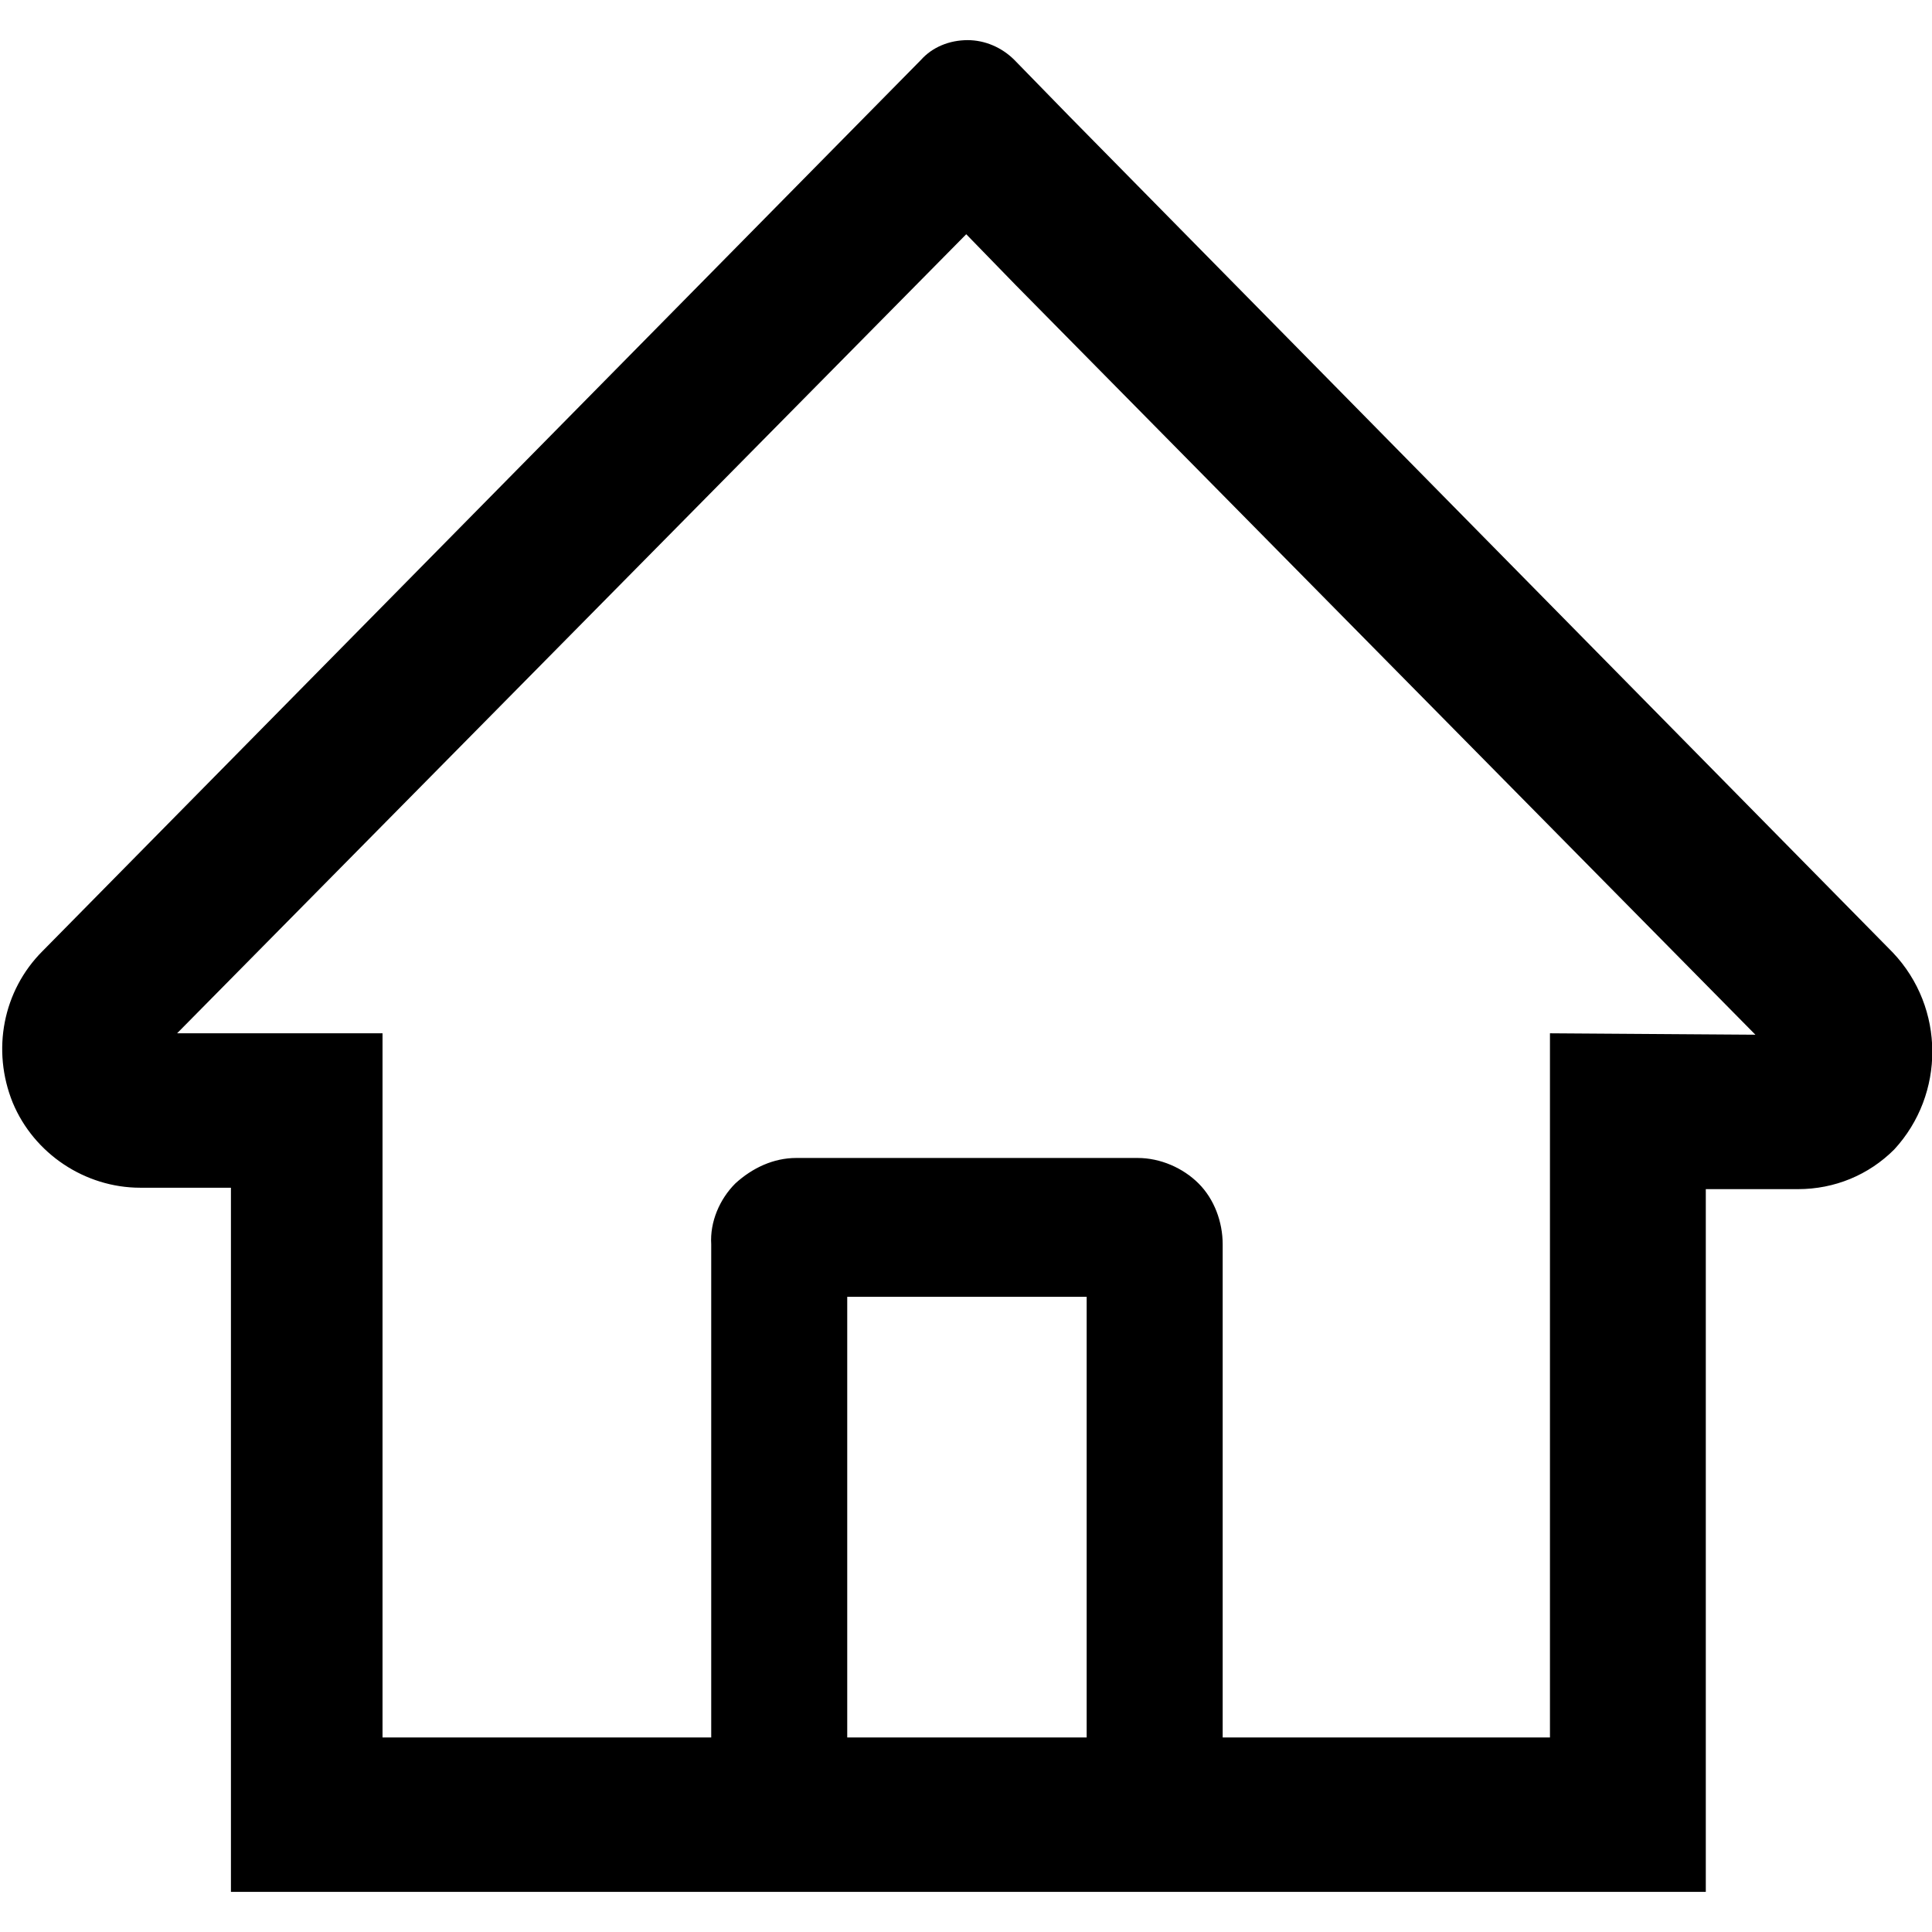
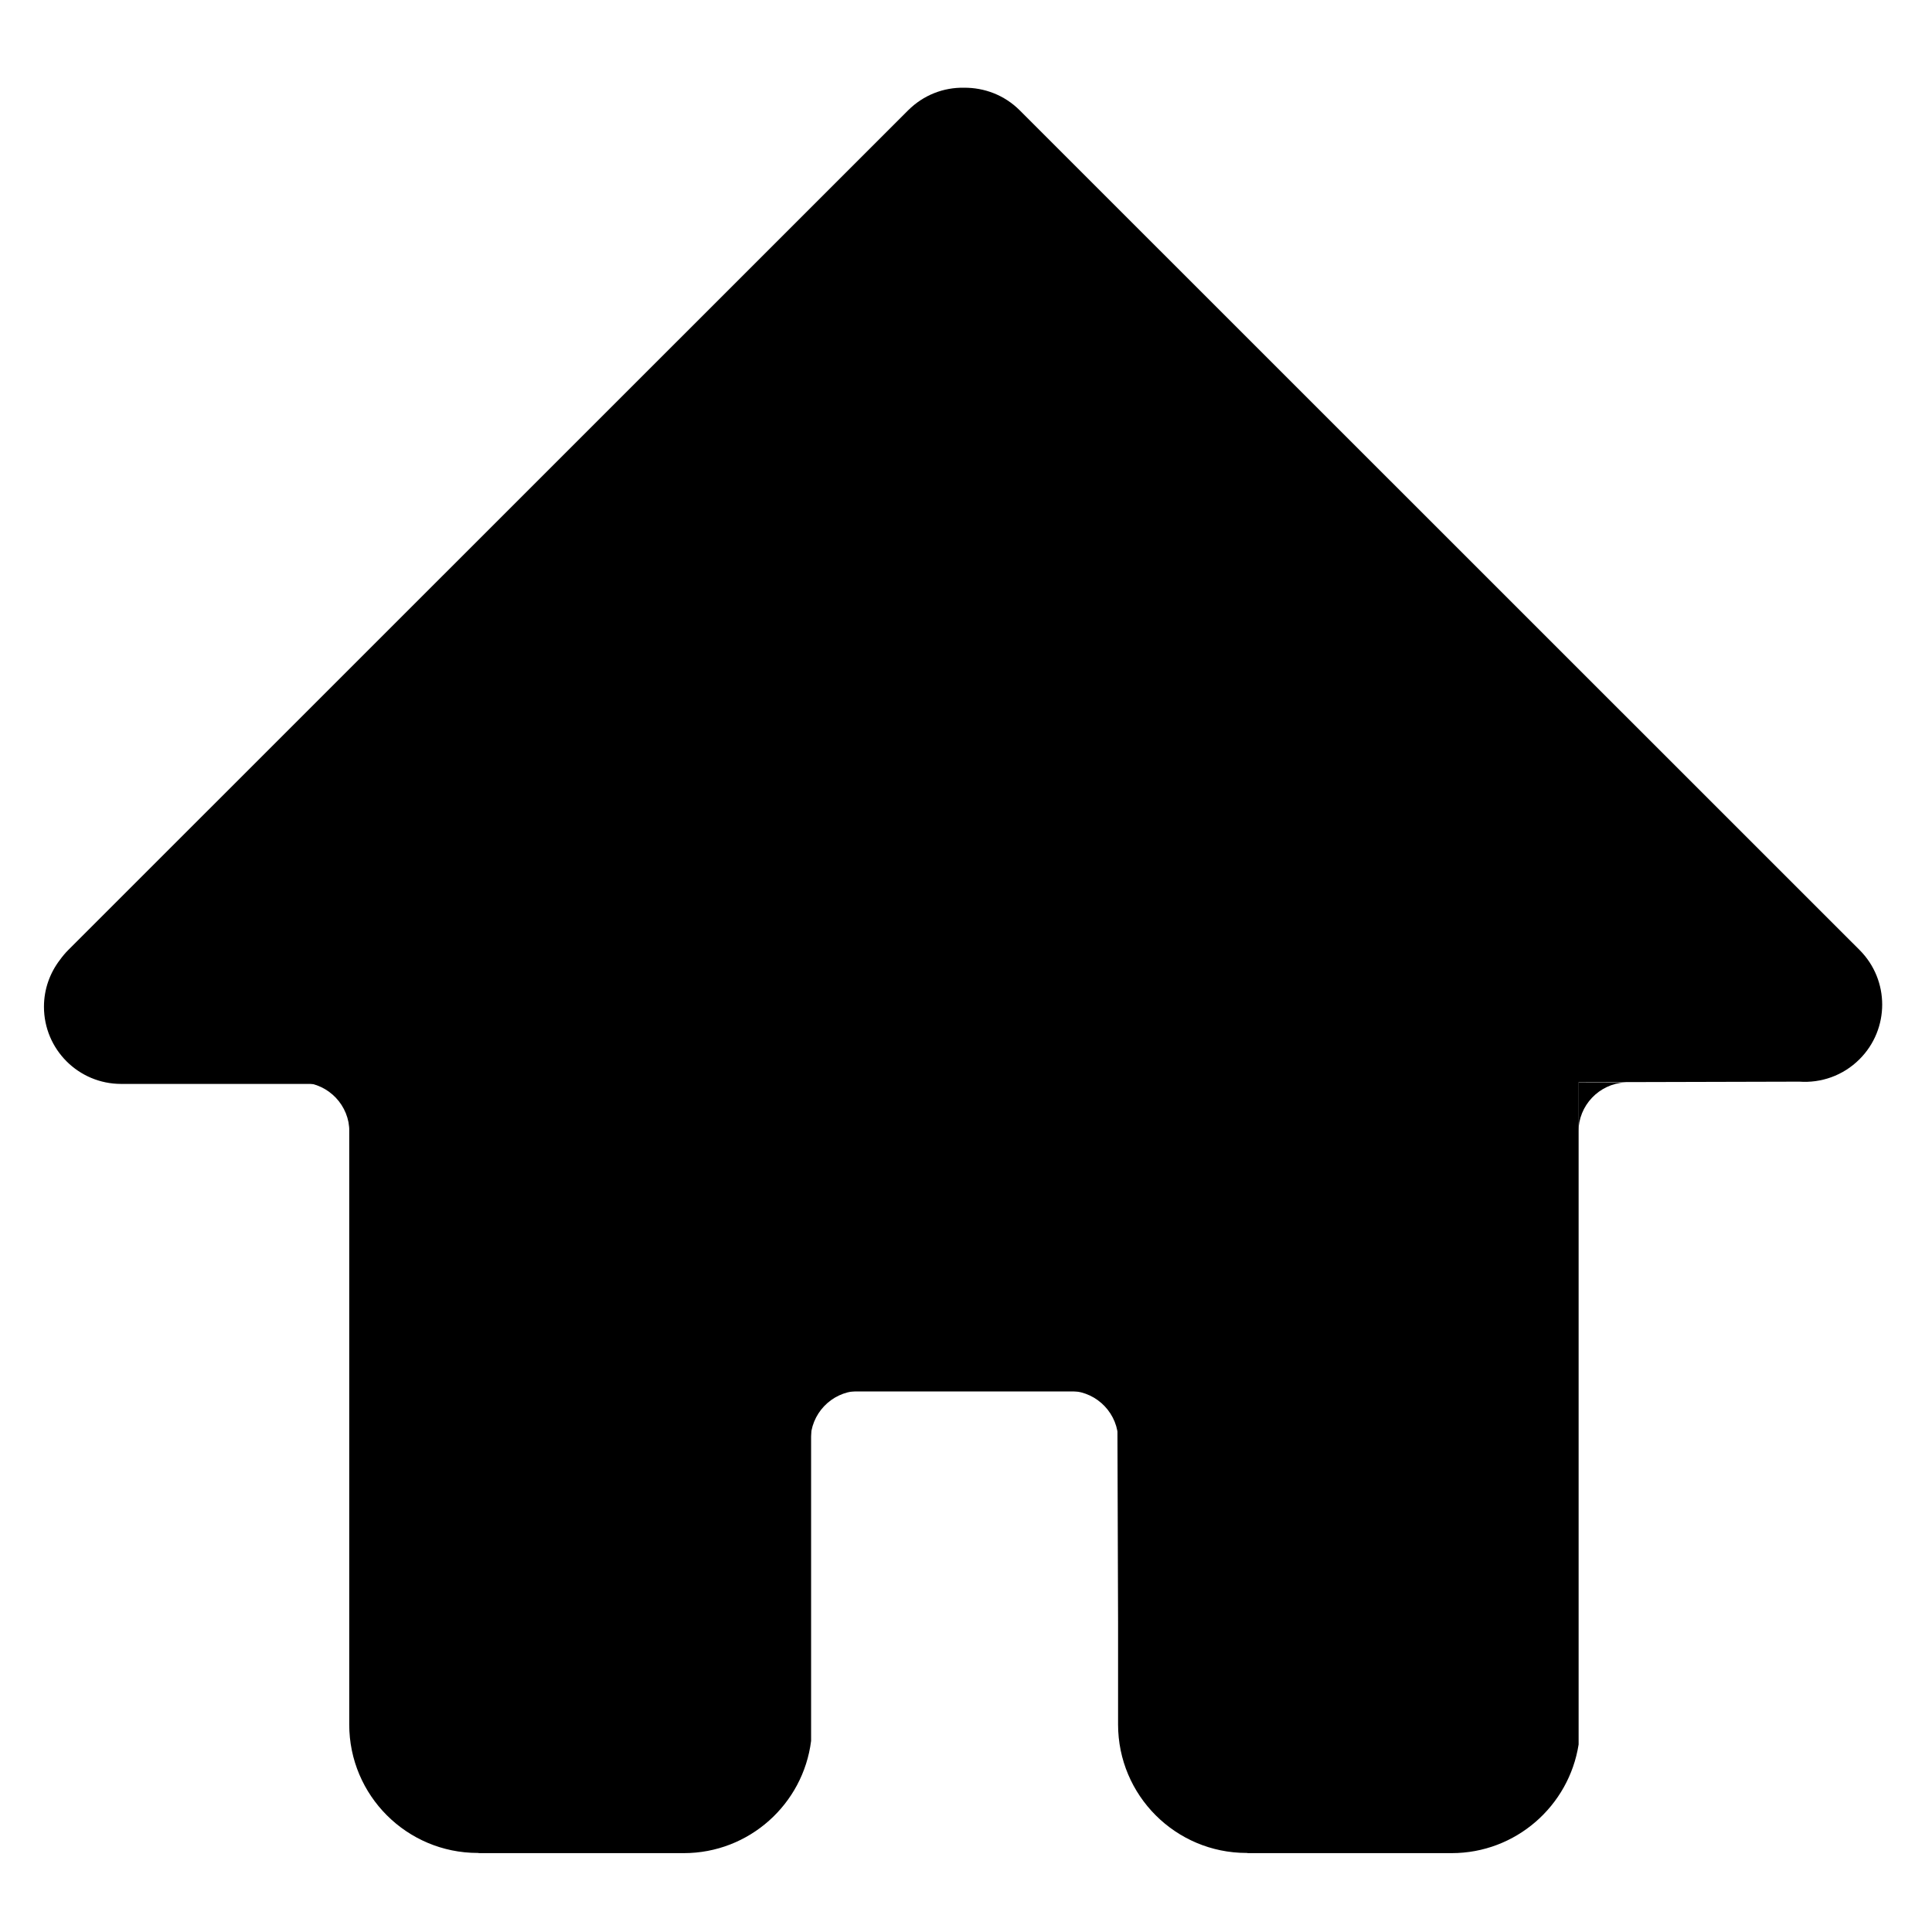
- <svg xmlns="http://www.w3.org/2000/svg" t="1589867423093" class="icon" viewBox="0 0 1026 1024" version="1.1" p-id="2935" width="200" height="200">
-   <path d="M1005.19 504.852l-437.137-443.909-29.343-30.096c-6.771-6.771-15.8-10.533-24.829-10.533-9.781 0-18.81 3.762-24.829 10.533L22.572 504.1C1.505 525.167-4.514 556.767 6.771 584.605c11.286 27.086 38.372 45.143 67.715 45.143h48.153v373.937h783.236V630.501h48.905c19.562 0 37.619-7.524 51.162-21.067 27.086-29.343 27.086-75.239-0.752-104.582z m-428.861 416.823H449.928V687.683h127.154v233.993z m246.783-373.937v373.937H649.311V659.844c0-12.038-4.514-24.076-12.791-32.353-8.276-8.276-20.314-13.543-32.353-13.543H422.842c-12.038 0-23.324 5.267-32.353 13.543-8.276 8.276-13.543 20.314-12.791 32.353v261.831H203.145V547.738H94.048l419.08-424.347 26.334 27.086 392.747 398.013-109.096-0.752z m0 0" fill="" p-id="2936" />
+ <svg xmlns="http://www.w3.org/2000/svg" t="1589877580071" class="icon" viewBox="0 0 1024 1024" version="1.1" p-id="20573" width="200" height="200">
+   <path d="M267 901.5h40.9-16.2c-13.8-0.8-24.7-12.2-24.7-26.2v26.2zM674 900.5h40.9-16.2c-13.8-0.8-24.7-12.2-24.7-26.2v26.2z" p-id="20574" />
+   <path d="M754.8 900.5h-40.9 16.2c13.8-0.8 24.7-12.2 24.7-26.2v26.2zM348.8 900.5h-40.9 16.2c13.8-0.8 24.7-12.2 24.7-26.2v26.2zM592.7 737.2h-40.9H568c13.8 0.8 24.7 12.2 24.7 26.2v-26.2zM836.6 573.7h40.9-16.2c-13.8 0.8-24.7 12.2-24.7 26.2v-26.2zM185.2 573.7h-40.9 16.2c13.8 0.8 24.7 12.2 24.7 26.2v-26.2zM429.6 737.2h40.9-16.2c-13.8 0.8-24.7 12.2-24.7 26.2v-26.2z" p-id="20575" />
+   <path d="M953.7 573.3c11.4 0.8 23.1-3.1 31.9-11.9 16-16 16-41.9 0-57.9l-445.1-445c-8.2-8.2-18.9-12.1-29.6-12-10.7-0.2-21.4 3.8-29.6 12l-445.1 445c-1.6 1.6-3.1 3.4-4.4 5.2-5.3 6.9-8.5 15.5-8.5 24.9 0 22.6 18.3 40.9 40.9 40.9h120.9V914c0 37.6 30.5 68.1 68.1 68.1h0.5v0.1H362.4c34.7 0 63.3-26 67.5-59.5V737.5h162.3l0.4 122V914c0 37.6 30.5 68.1 68.1 68.1h0.5v0.1H769.4c34 0 62.2-25 67.3-57.6v-351" p-id="20576" />
</svg>
